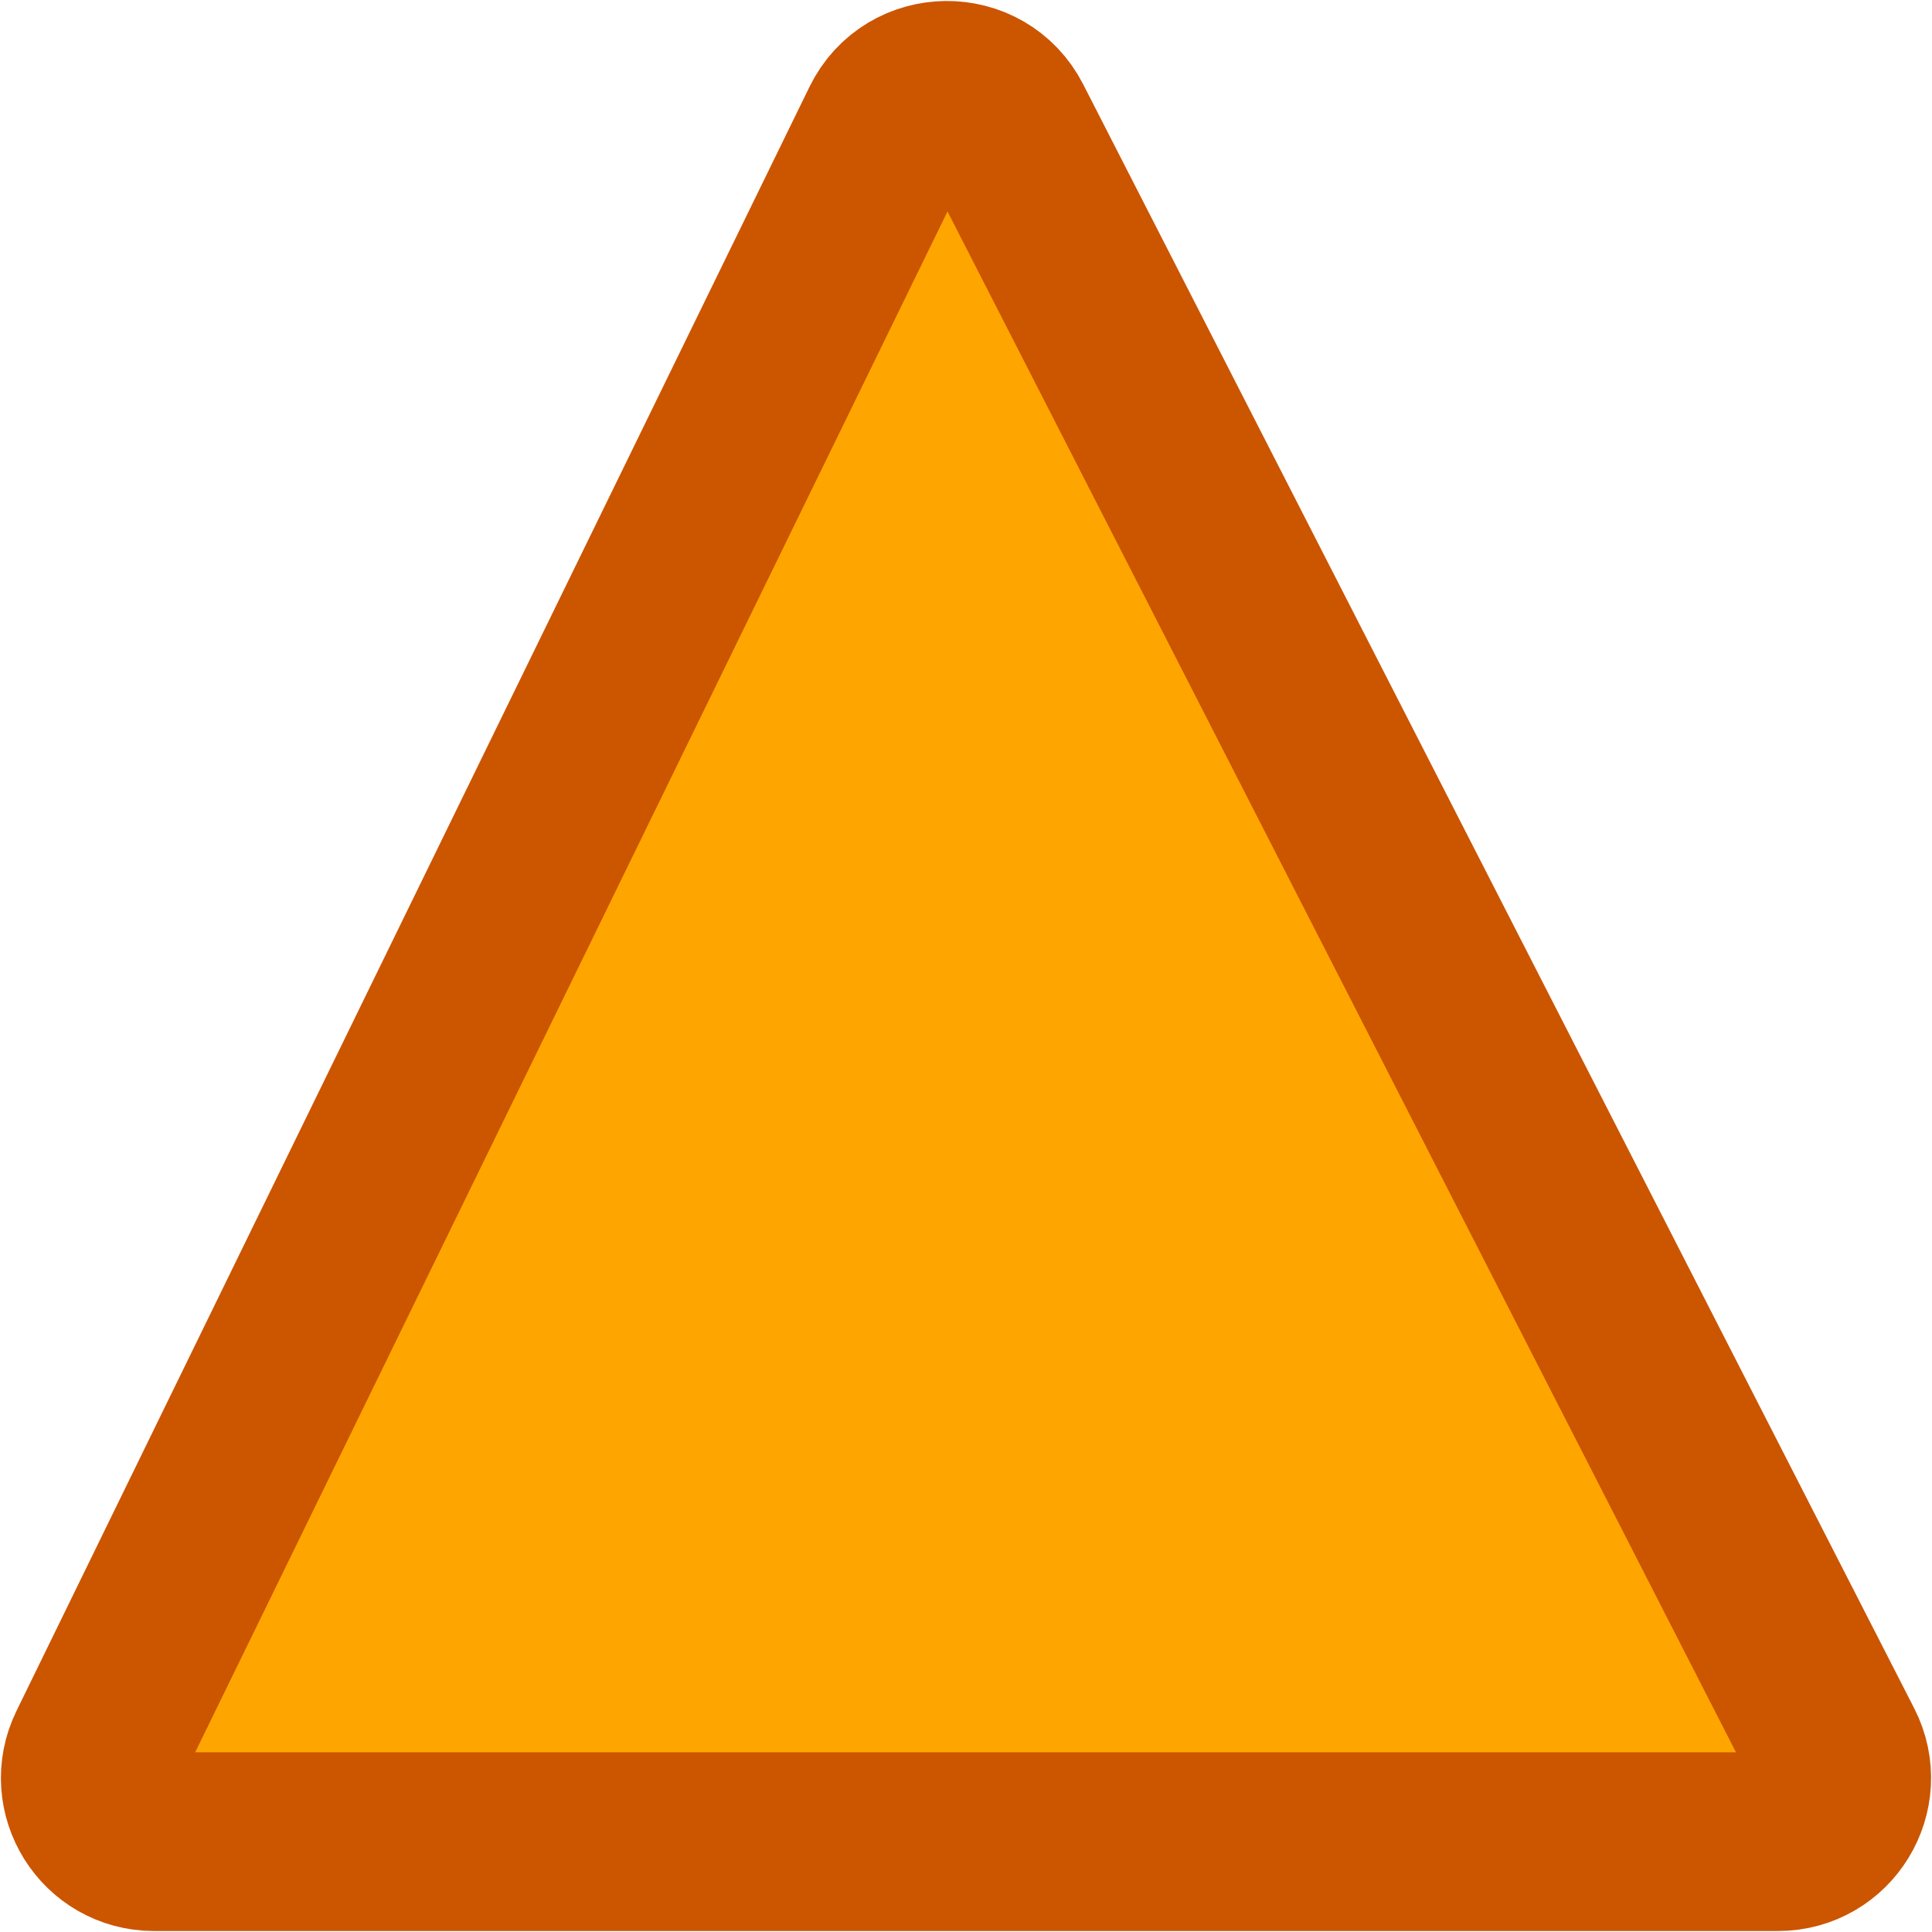
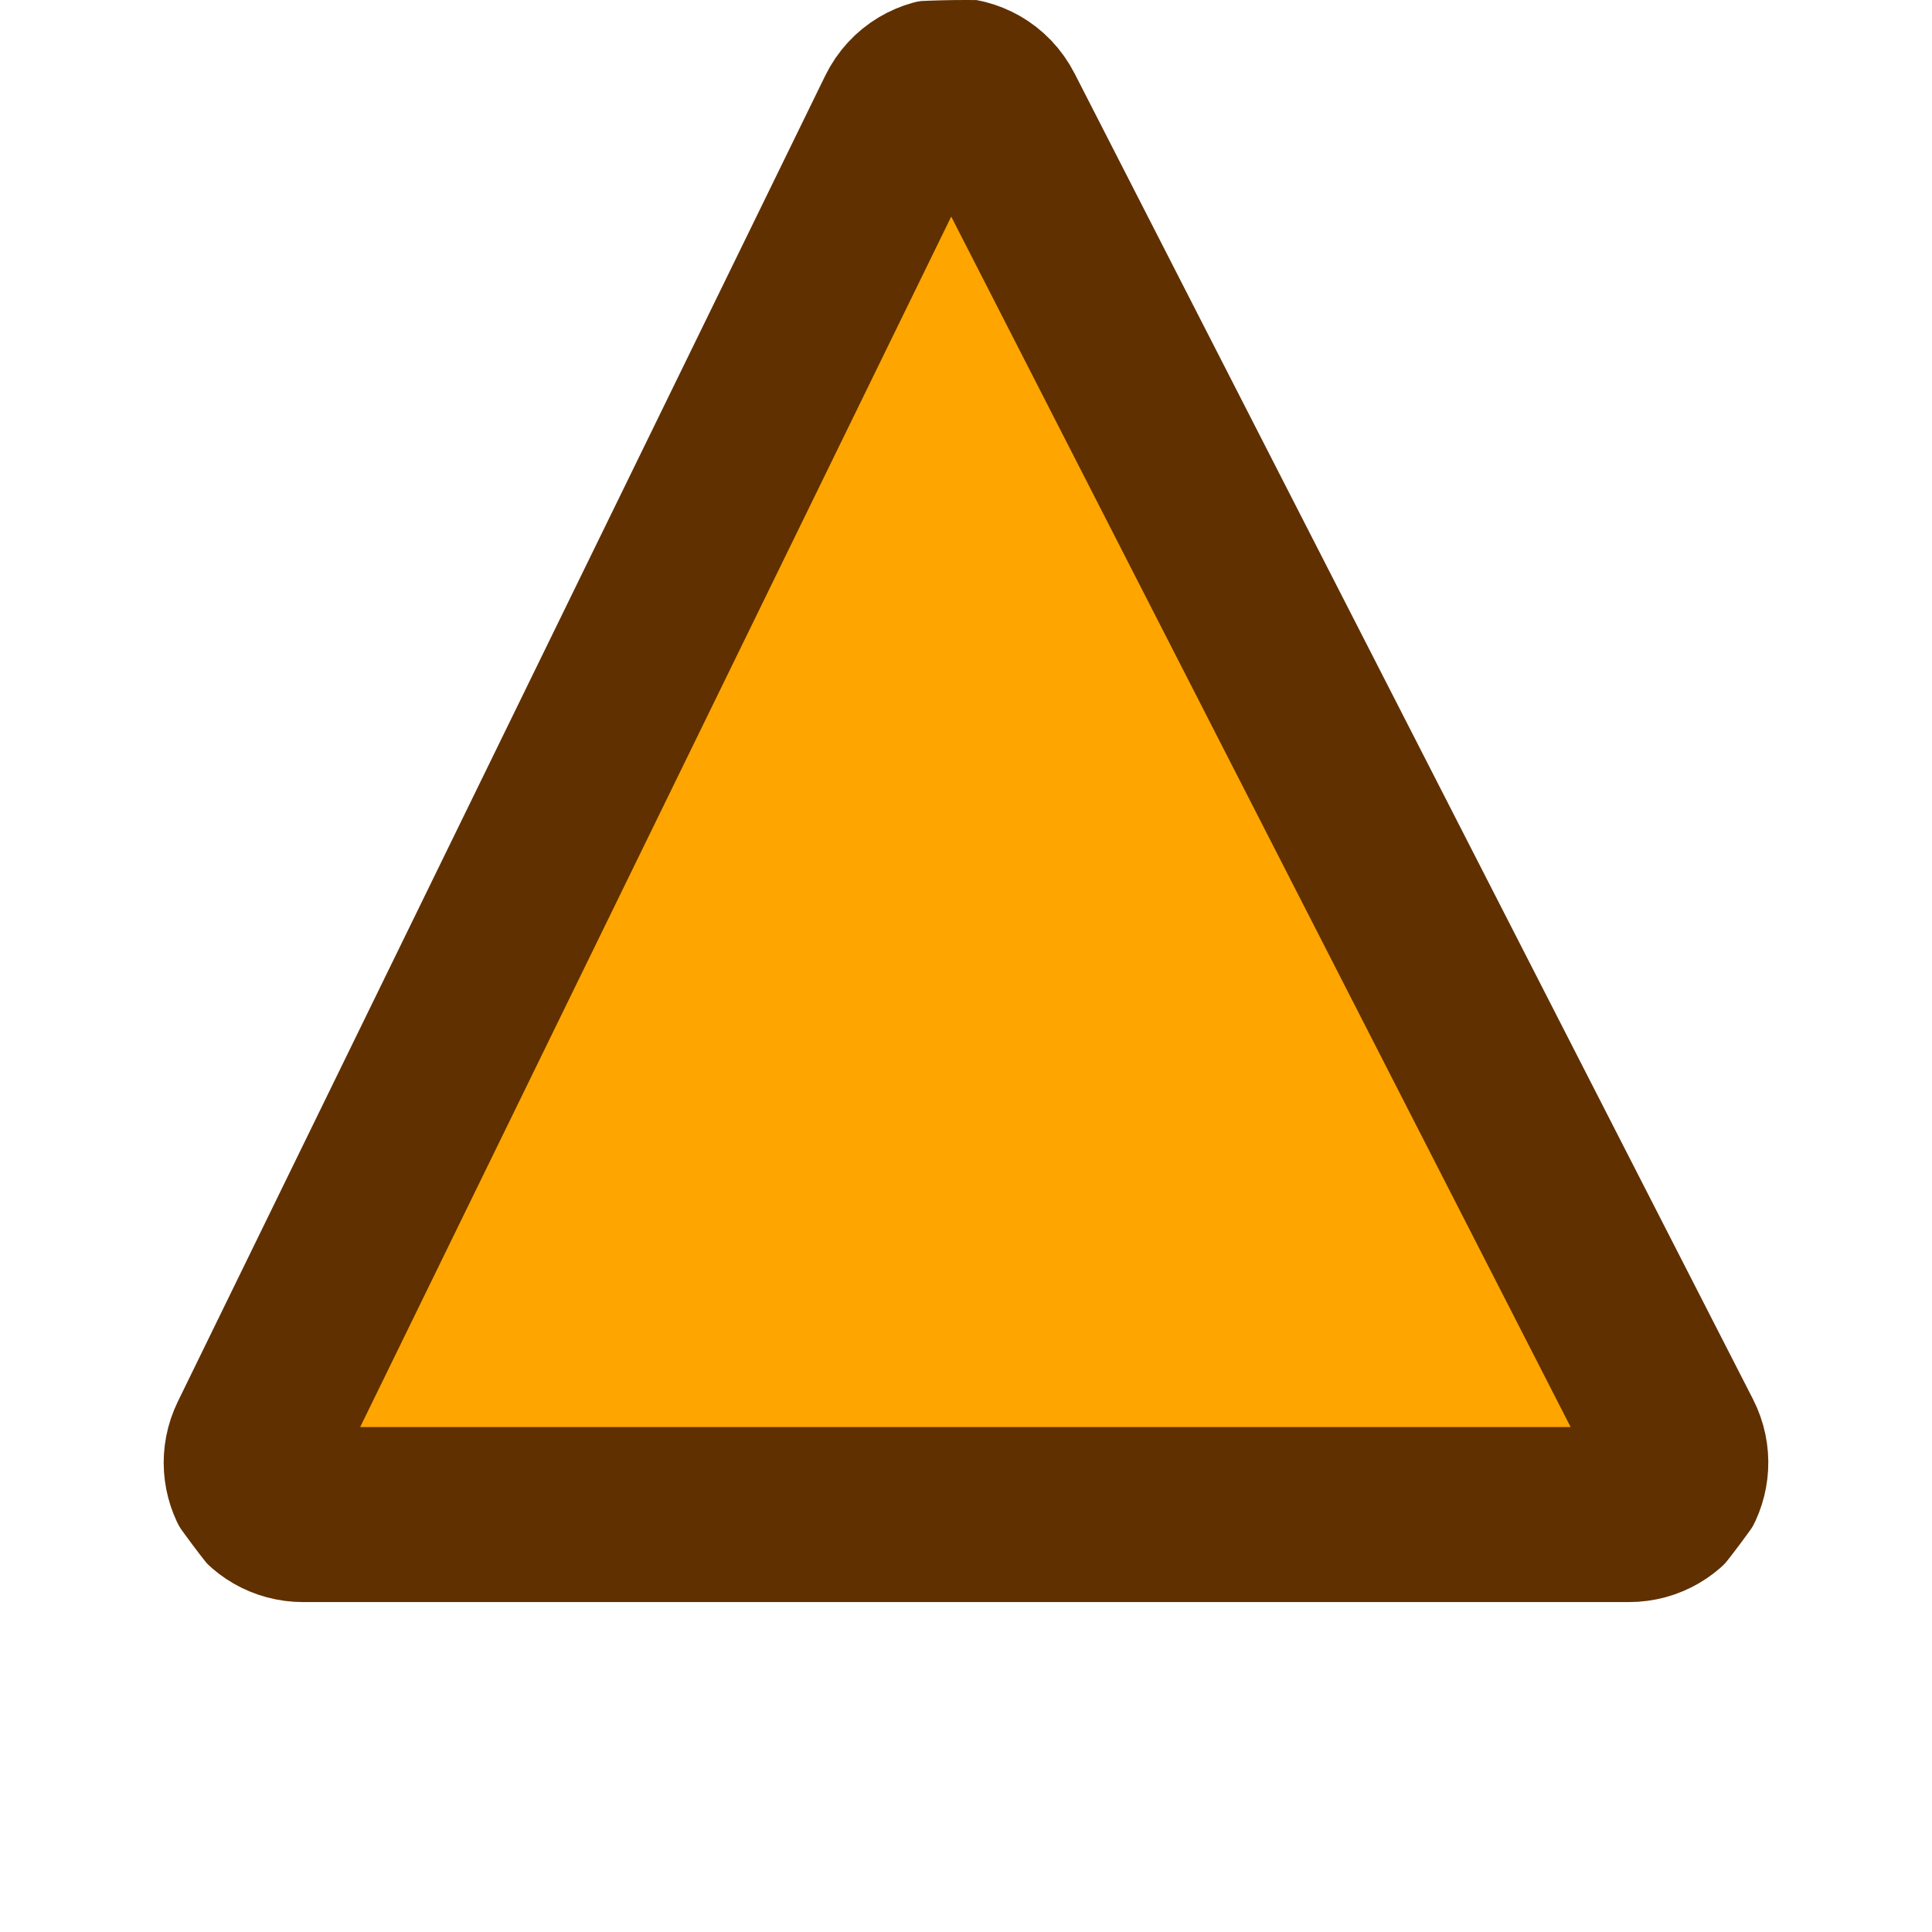
<svg xmlns="http://www.w3.org/2000/svg" version="1.1" width="1000" height="1000">
  <defs>
- </defs>
-   <g transform="matrix(1.85 0 0 1.85 500 500)" id="843162">
-     <path style="stroke: rgb(204,85,0); stroke-width: 50; stroke-dasharray: none; stroke-dashoffset: 0; stroke-linejoin: miter; stroke-miterlimit: 4; is-custom-font: none; font-file-url: none; fill: rgb(255,165,0); fill-rule: nonzero; opacity: 1;" transform=" translate(-255.6984, -251.0068)" d="M 12.51 470.379 L 234.371 16.008 c 6.439 -13.187 25.17 -13.363 31.855 -0.299 l 232.51 454.371 c 6.064 11.849 -2.542 25.92 -15.853 25.92 H 28.512 C 15.348 496 6.734 482.209 12.51 470.379 z" stroke-linecap="round" />
-   </g>
+     <radialGradient id="orange_dot" cx="0.5" cy="0.5" r="0.5" fx="0.25" fy="0.25">
+       <stop offset="0%" stop-color="#ffa500" />
+       <stop offset="50%" stop-color="#cc5500" />
+       <stop offset="75%" stop-color="#804000" />
+       <stop offset="100%" stop-color="#503000" />
+     </radialGradient>
+     <pattern id="orange_triangle" viewBox="0,0,1000,1000" width="100%" height="100%">
+       <g transform="matrix(1.51 0 0 1.51 500 414)" id="843162">
+         <path style="stroke: #603000; stroke-width: 60; stroke-dasharray: none; stroke-dashoffset: 0; stroke-linejoin: miter; stroke-miterlimit: 4; fill: rgb(255,165,0); fill-rule: nonzero; opacity: 1;" transform=" translate(-255.6984, -251.0068)" d="M 12.51 470.379 L 234.371 16.008 c 6.439 -13.187 25.17 -13.363 31.855 -0.299 l 232.51 454.371 c 6.064 11.849 -2.542 25.92 -15.853 25.92 H 28.512 C 15.348 496 6.734 482.209 12.51 470.379 z" stroke-linecap="round" />
+       </g>
+     </pattern>
+   </defs>
+   <circle r="500" cx="500" cy="500" fill="url(#orange_triangle)" />
</svg>
